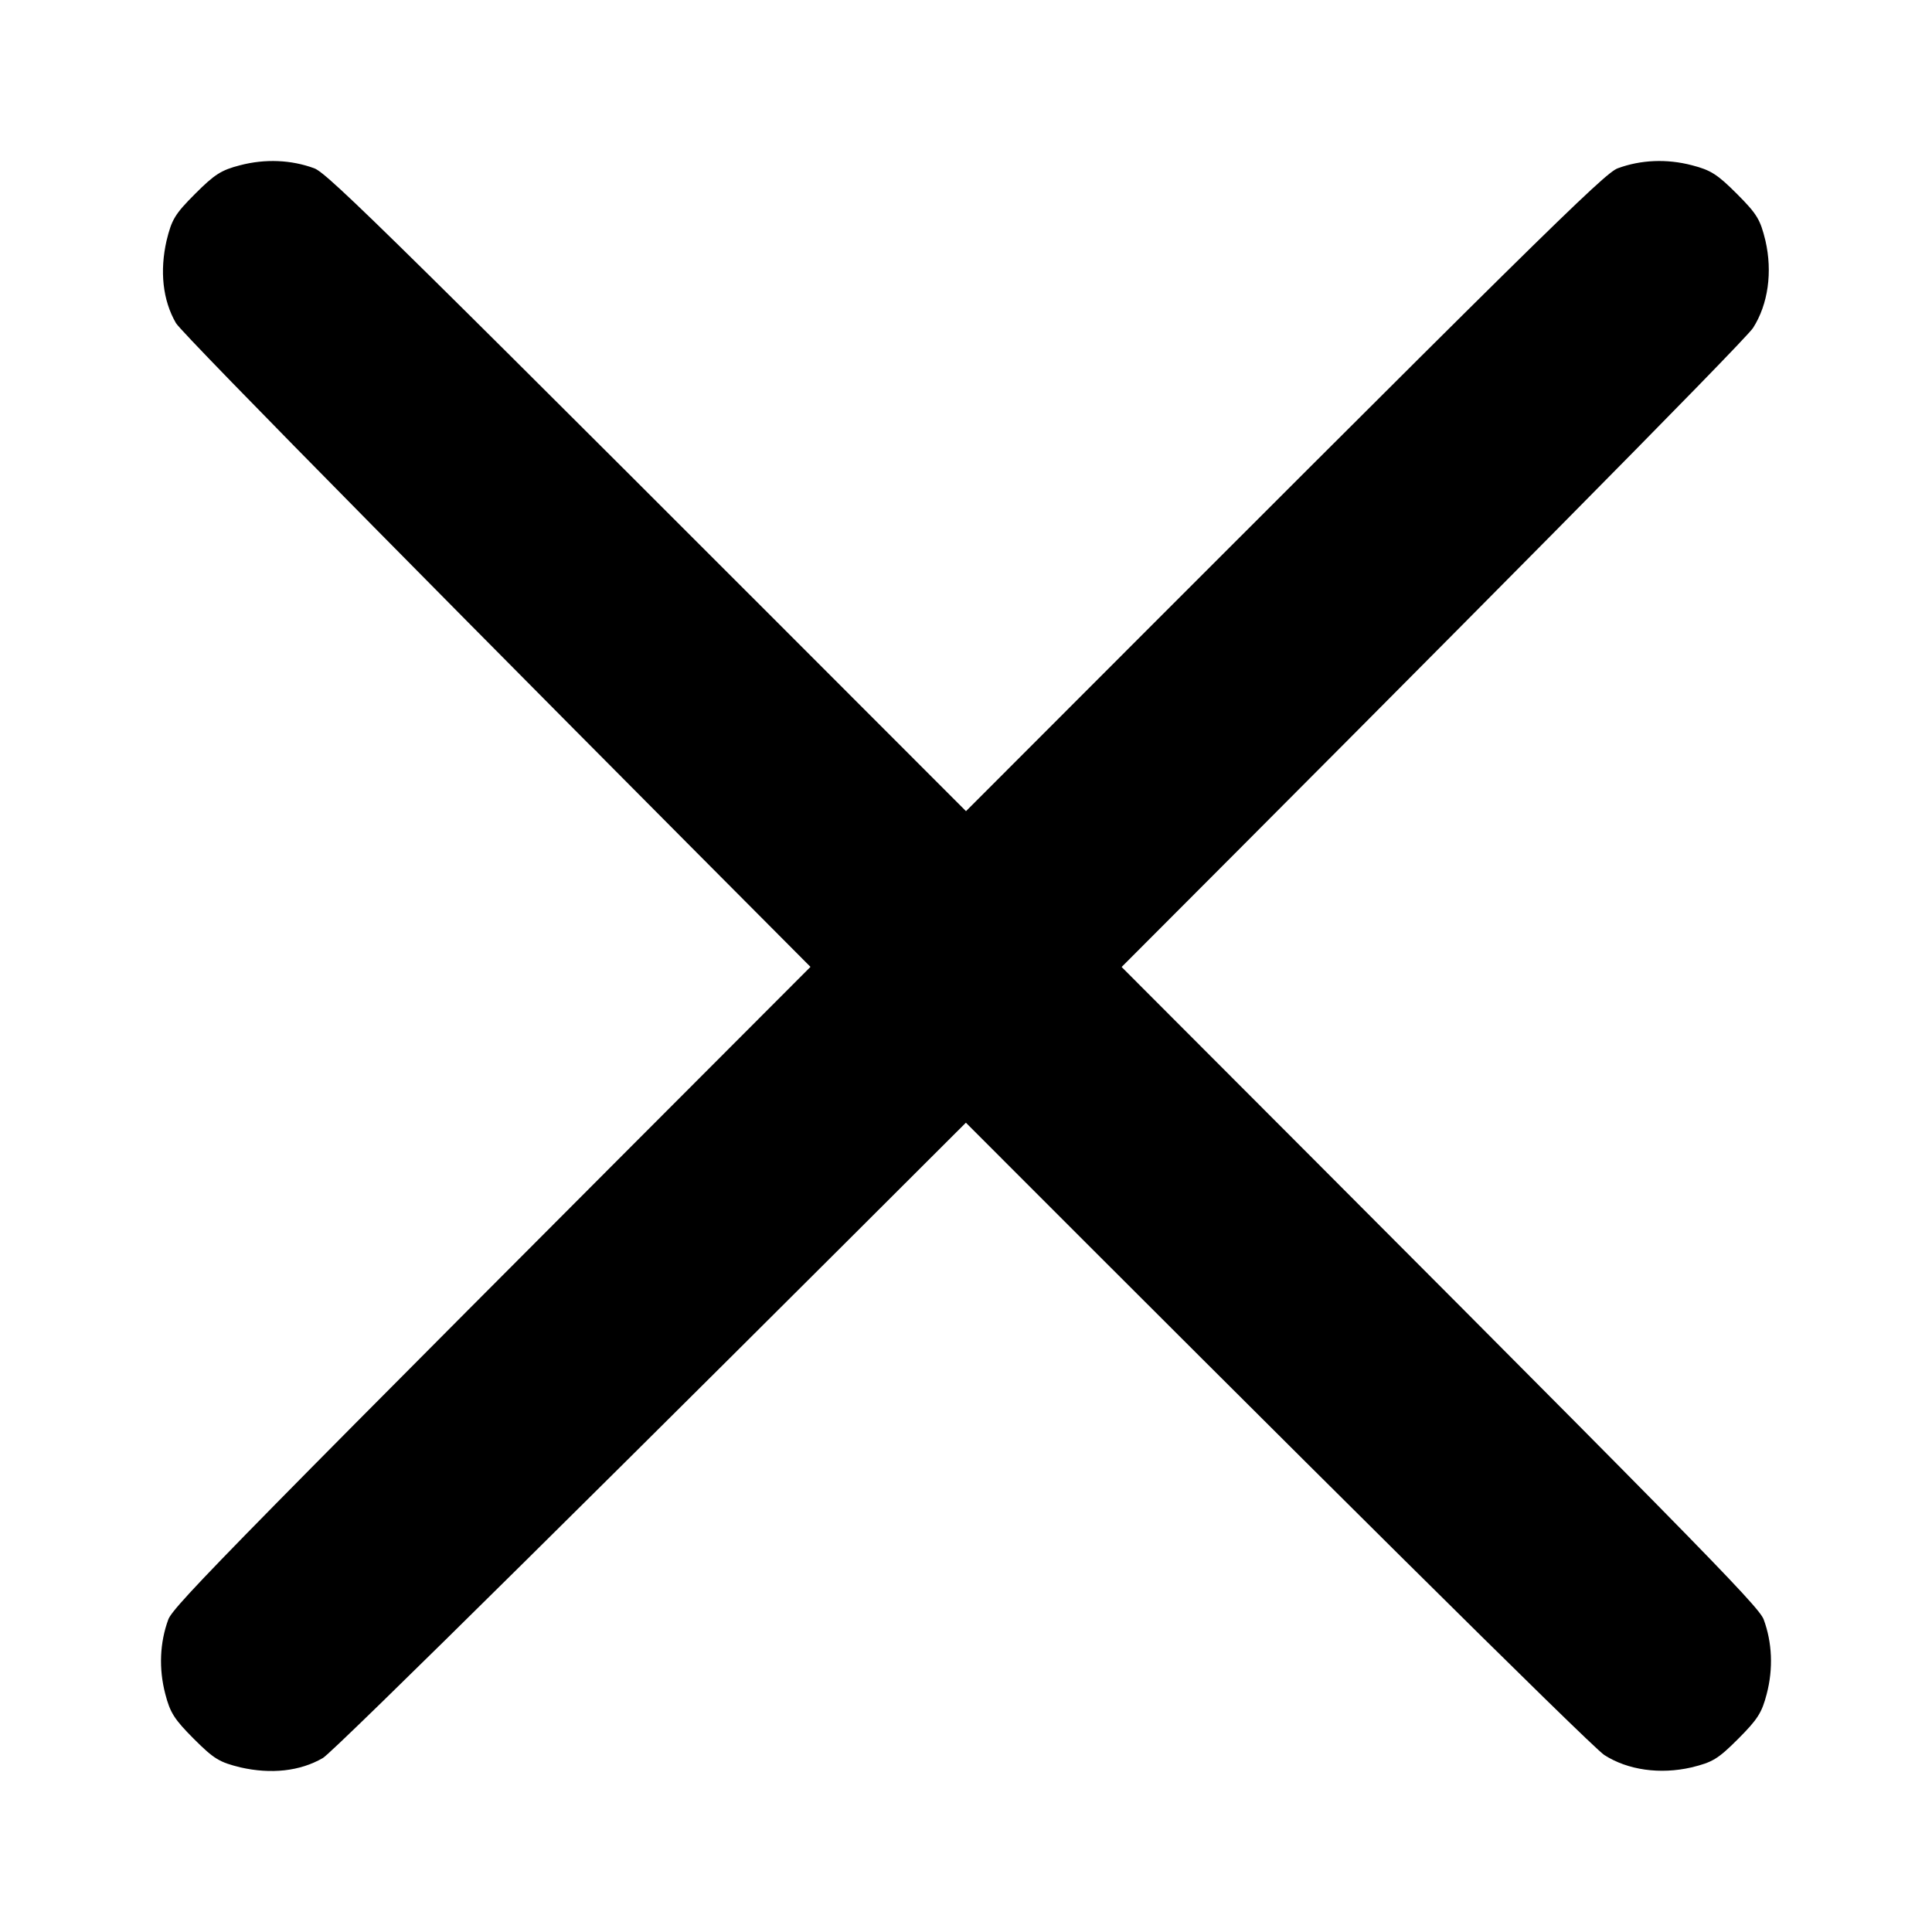
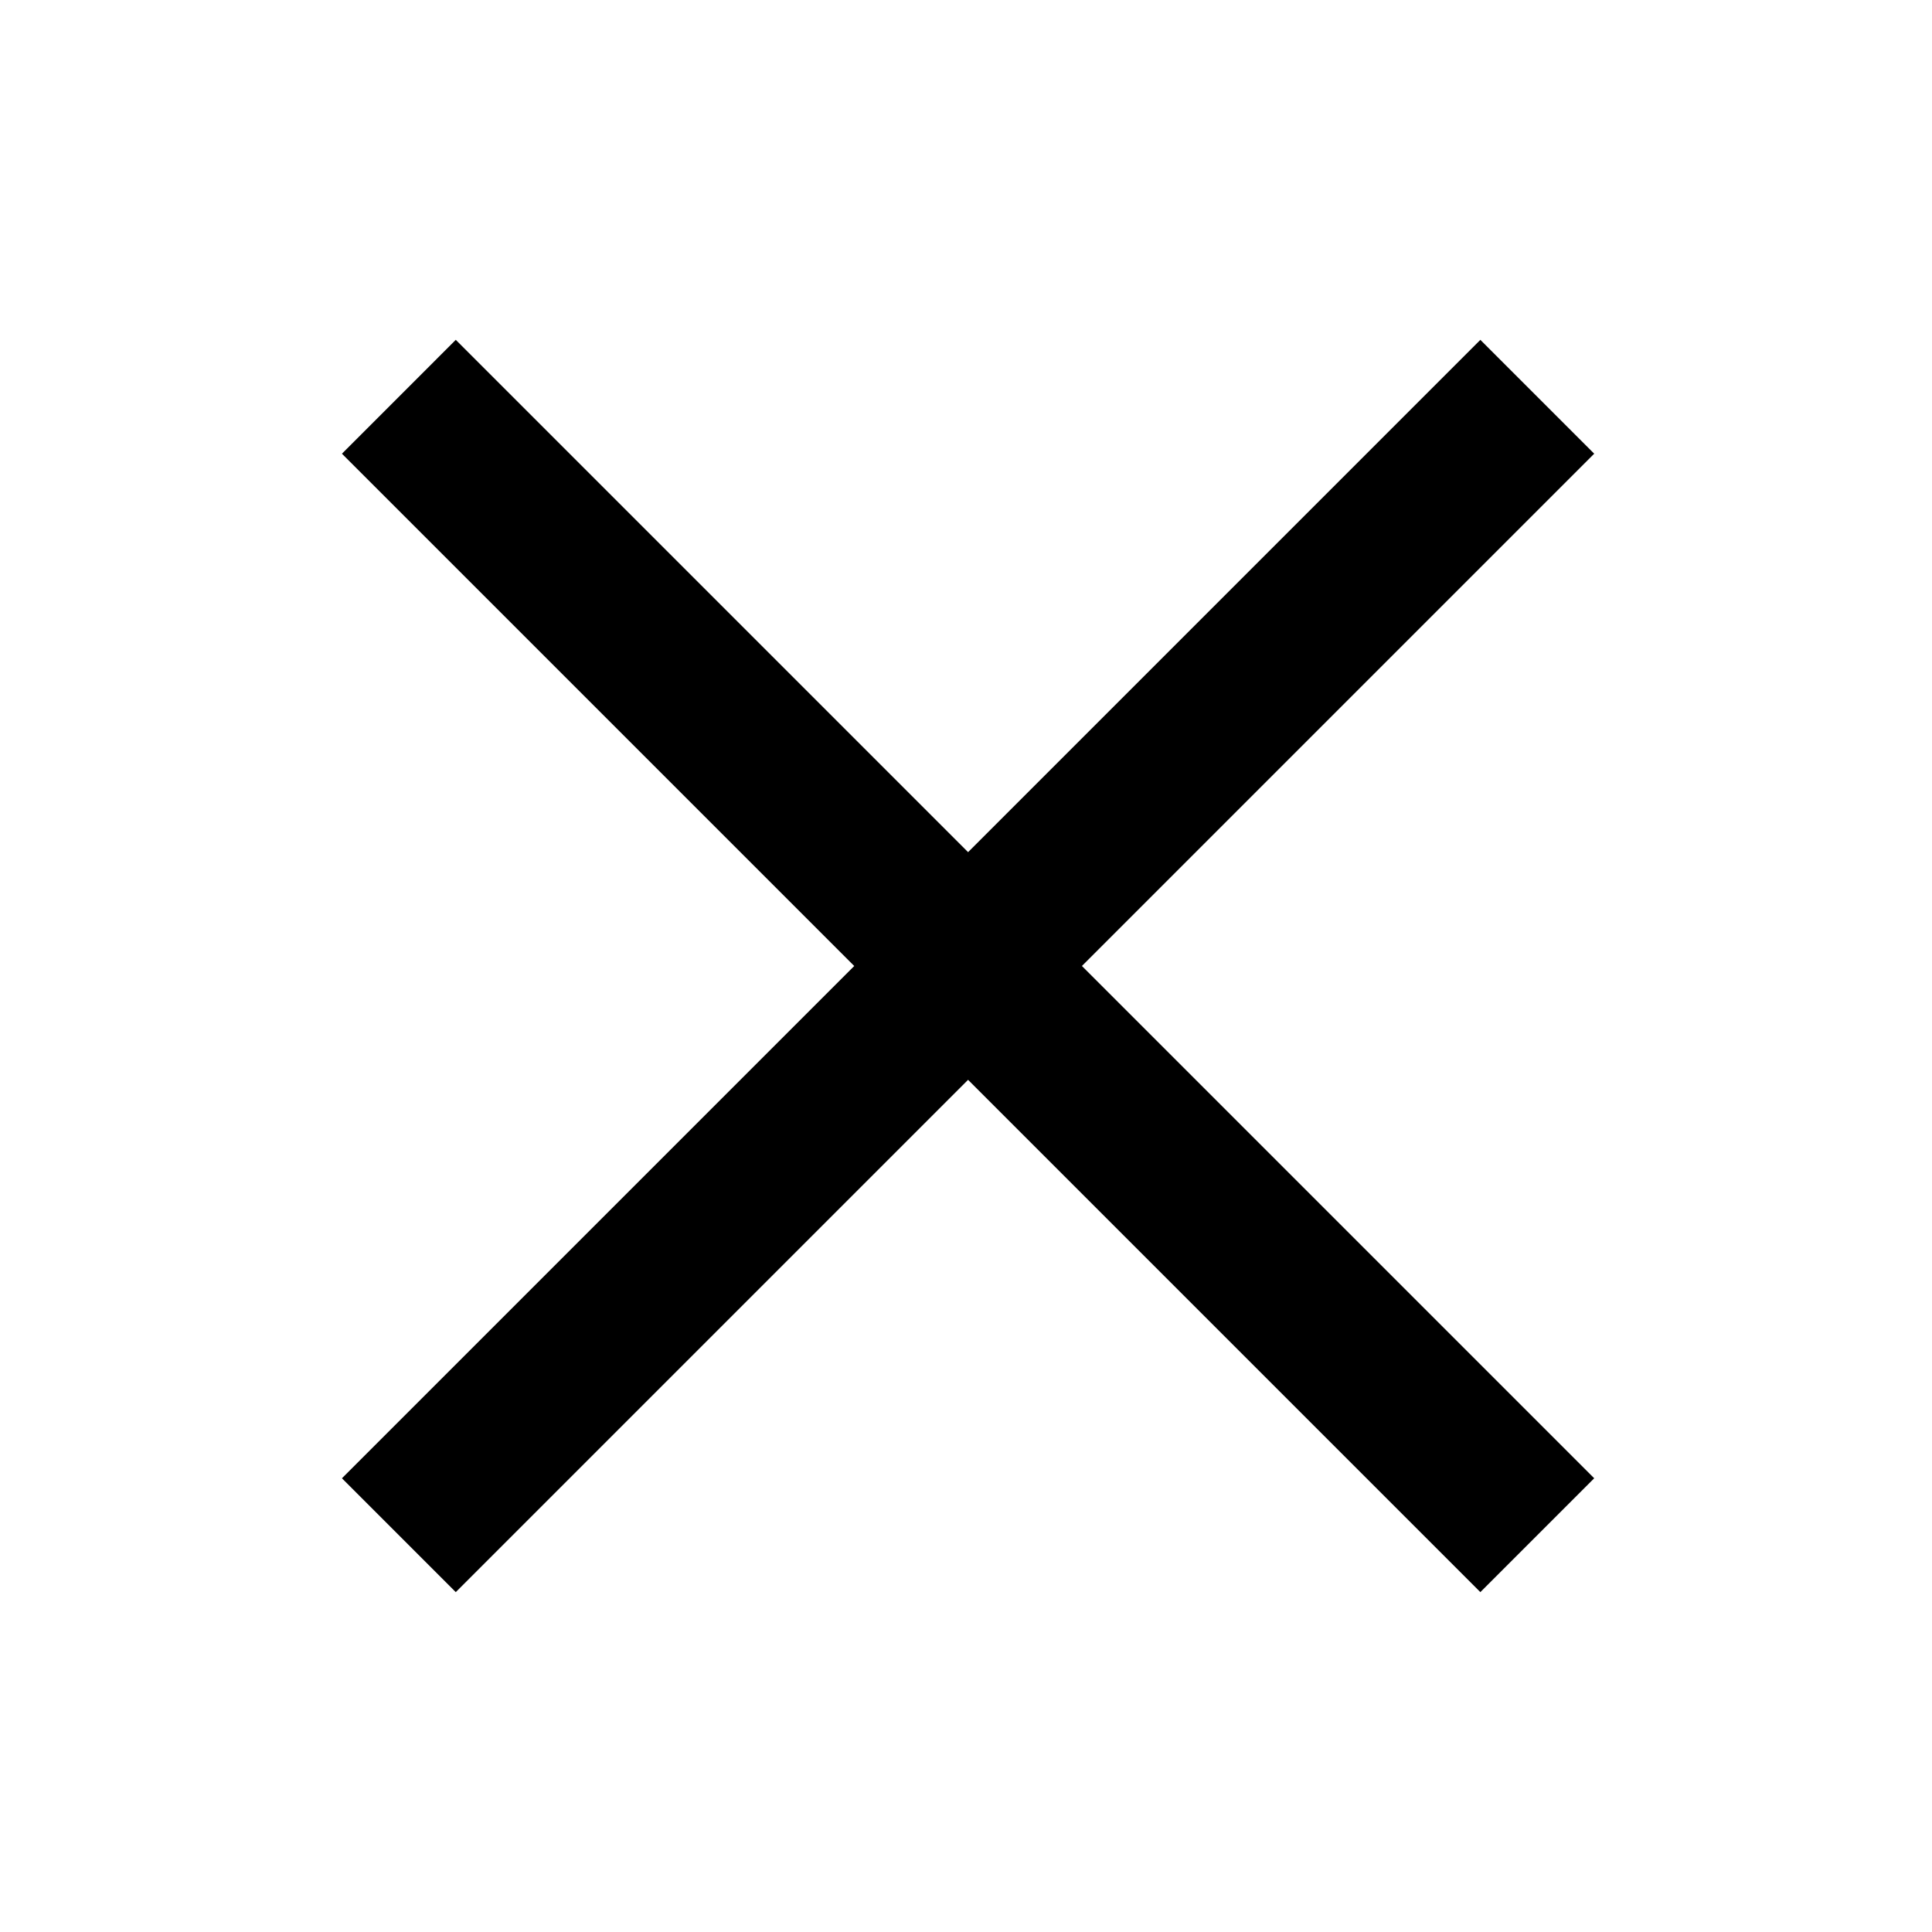
<svg xmlns="http://www.w3.org/2000/svg" width="100%" height="100%" viewBox="0 0 96 96" version="1.1" xml:space="preserve" style="fill-rule:evenodd;clip-rule:evenodd;stroke-linejoin:round;stroke-miterlimit:2;">
-   <g transform="matrix(1.35716,0,0,1.35882,-17.1438,-17.2231)">
-     <path d="M47.996,53.73C36.065,65.634 24.87,76.721 24.454,76.962C23.614,77.449 22.552,77.559 21.436,77.305C20.673,77.117 20.474,77.006 19.733,76.266C19.014,75.547 18.86,75.304 18.683,74.618C18.44,73.69 18.484,72.739 18.793,71.899C18.974,71.4 21.226,69.115 42.306,48.032C30.402,36.101 19.315,24.906 19.074,24.49C18.587,23.65 18.477,22.588 18.731,21.472C18.919,20.709 19.029,20.51 19.77,19.769C20.489,19.05 20.732,18.896 21.418,18.719C22.346,18.476 23.297,18.52 24.137,18.829C24.635,19.01 26.921,21.262 48,42.338C69.079,21.261 71.365,19.009 71.863,18.829C72.703,18.52 73.654,18.475 74.582,18.719C75.268,18.896 75.511,19.05 76.23,19.769C76.971,20.51 77.081,20.709 77.269,21.472C77.534,22.621 77.369,23.804 76.816,24.667C76.494,25.162 65.518,36.217 53.698,48.036C74.774,69.115 77.026,71.401 77.207,71.899C77.516,72.739 77.56,73.69 77.317,74.618C77.14,75.304 76.986,75.547 76.267,76.266C75.526,77.007 75.327,77.117 74.564,77.305C73.414,77.57 72.231,77.405 71.369,76.852C70.874,76.53 59.817,65.552 47.996,53.73Z" />
-   </g>
+   <path d="M48.103,42.343L73.558,16.887L79.215,22.544L53.76,48L79.215,73.455L73.558,79.112L48.103,53.656L22.647,79.112L16.991,73.455L42.446,48L16.991,22.544L22.647,16.887L48.103,42.343Z" />
</svg>
